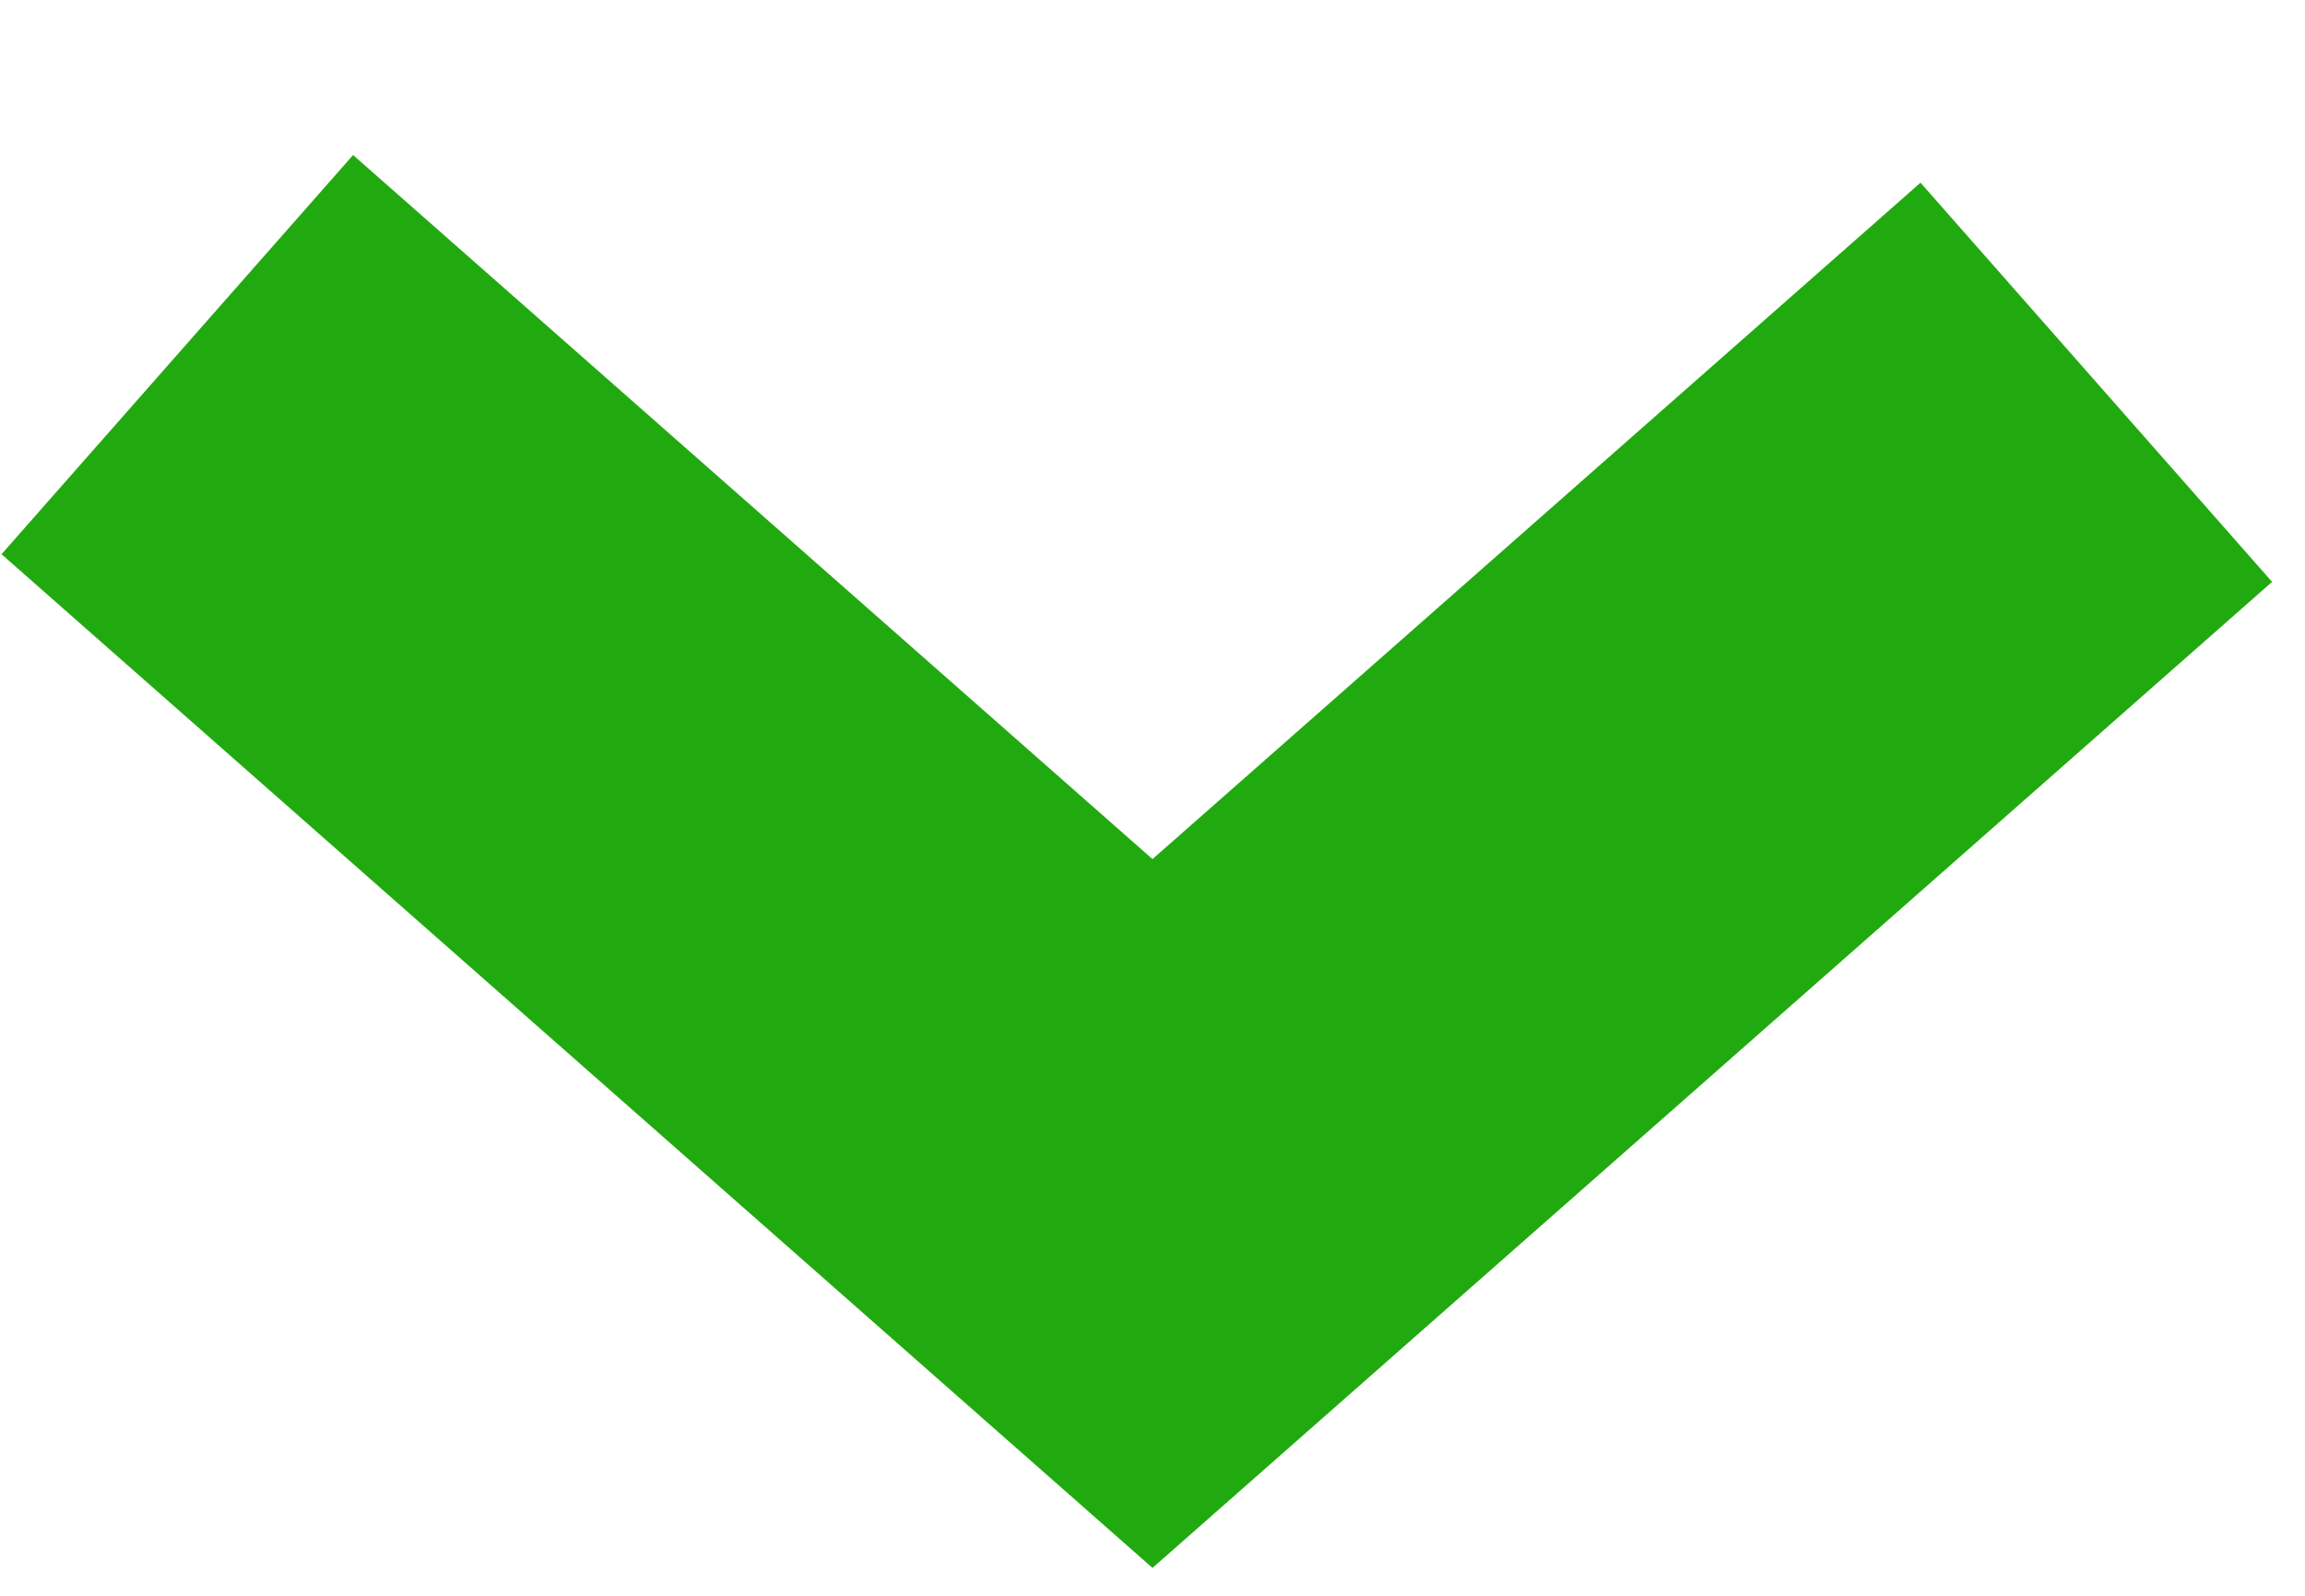
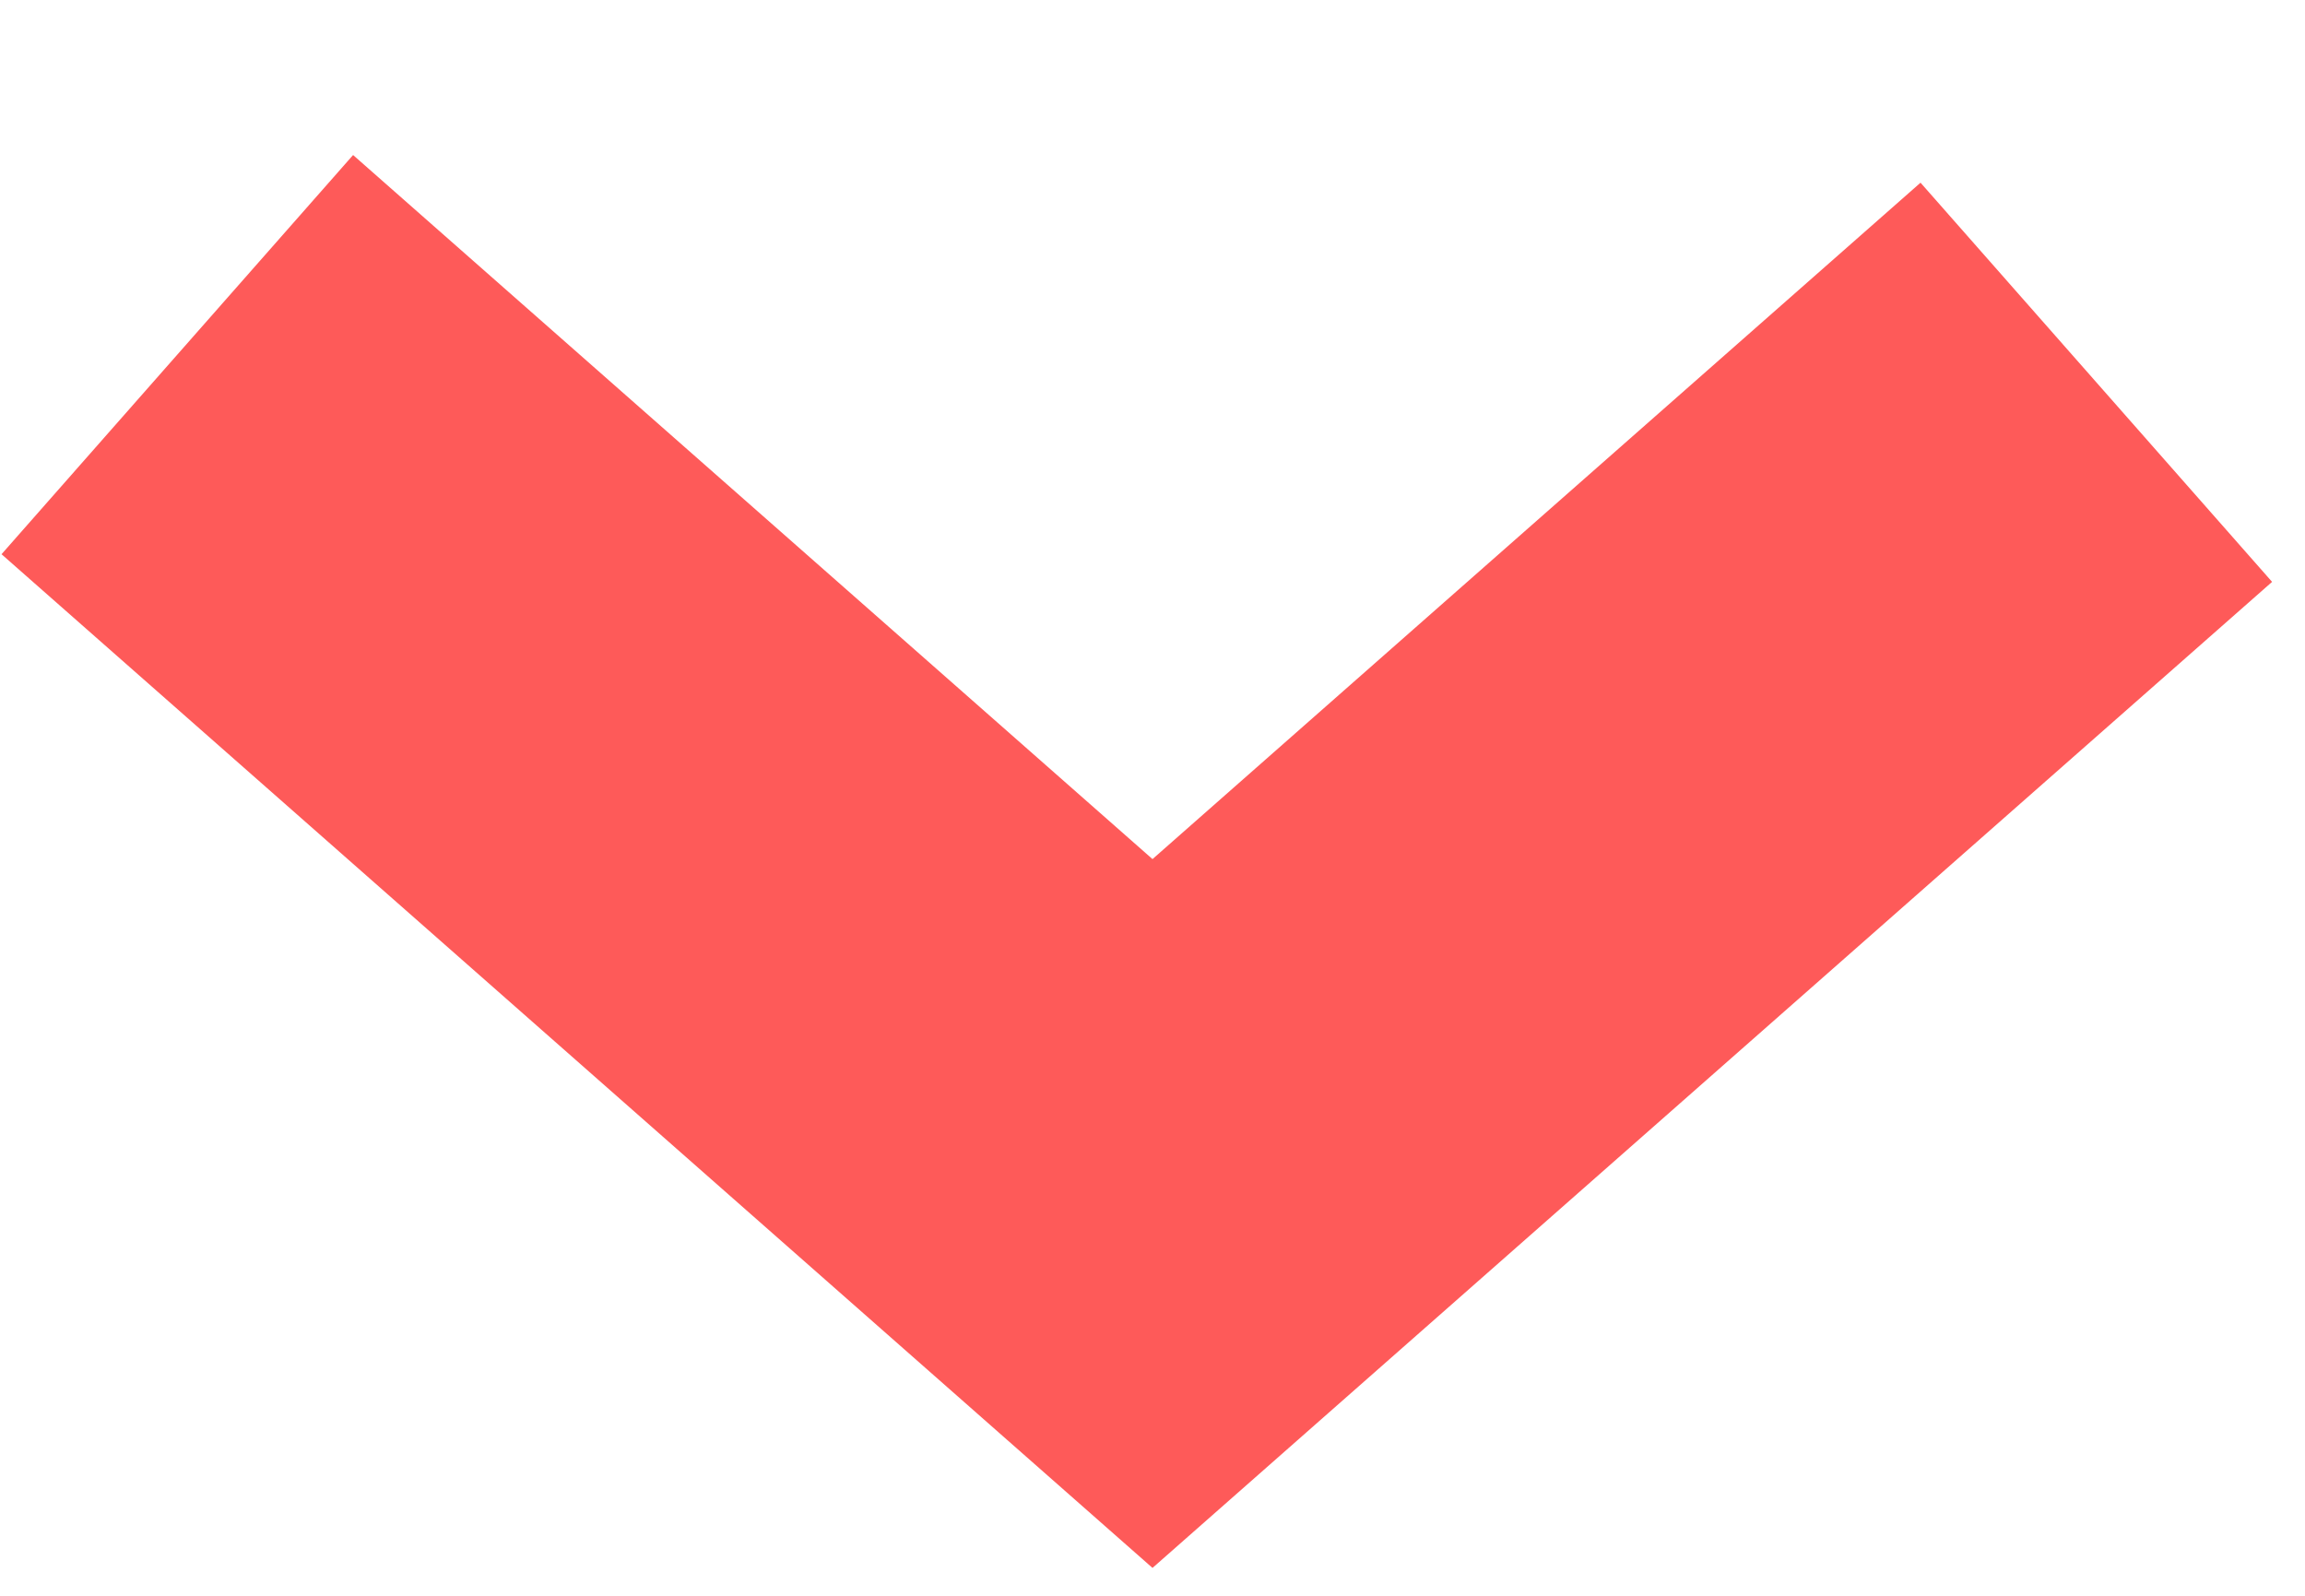
<svg xmlns="http://www.w3.org/2000/svg" width="13px" height="9px" viewBox="0 0 13 9" version="1.1">
  <g id="Page-1" stroke="none" stroke-width="1" fill="none" fill-rule="evenodd" stroke-linecap="square">
-     <g id="home" transform="translate(-782, -594)" stroke="#21AA0F" stroke-width="3">
+     <g id="home" transform="translate(-782, -594)" stroke="#FE5A59" stroke-width="3">
      <g transform="translate(-19, -1)" id="download">
        <g transform="translate(680, 577)">
          <path d="M127.5,20.156 L122.177,24.844 L127.5,20.156 L133,25 L127.5,20.156 Z M127.5,20.156 L127.512,20.146 L127.5,20.156 L127.323,20 L127.5,20.156 Z" id="Line-2" transform="translate(127.5, 22.5) rotate(-180) translate(-127.5, -22.5) " />
        </g>
      </g>
    </g>
  </g>
</svg>
